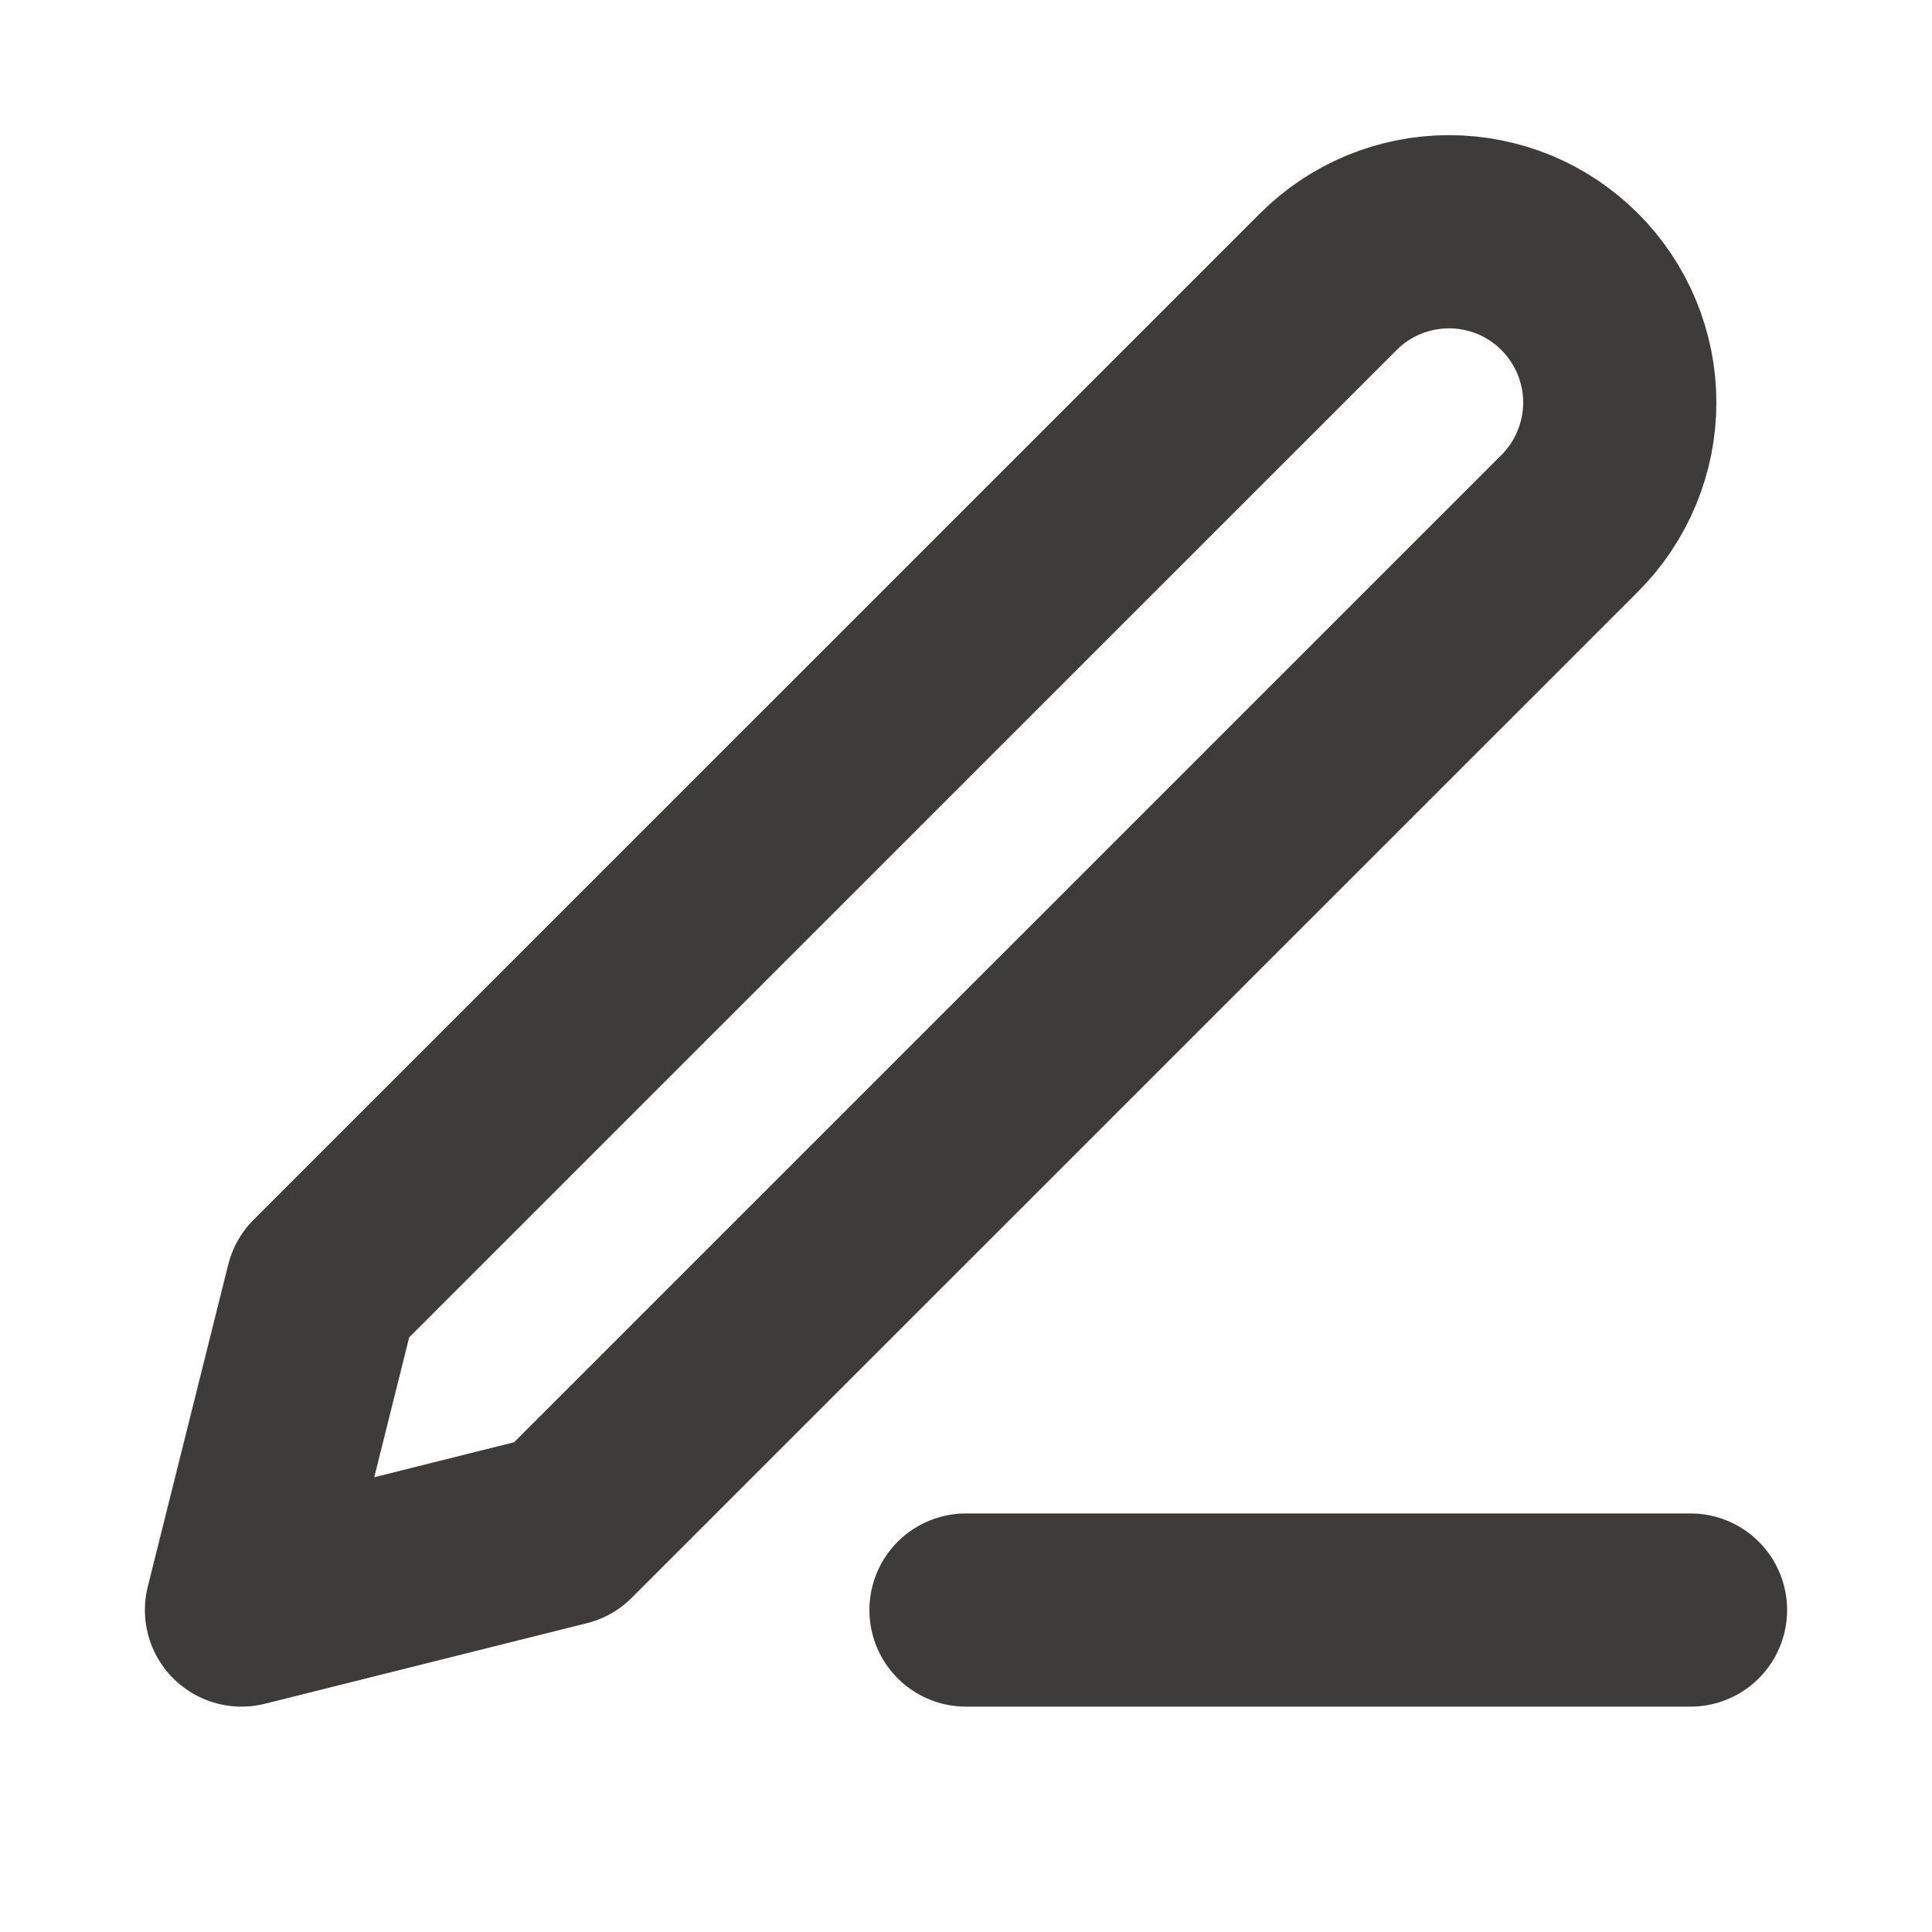
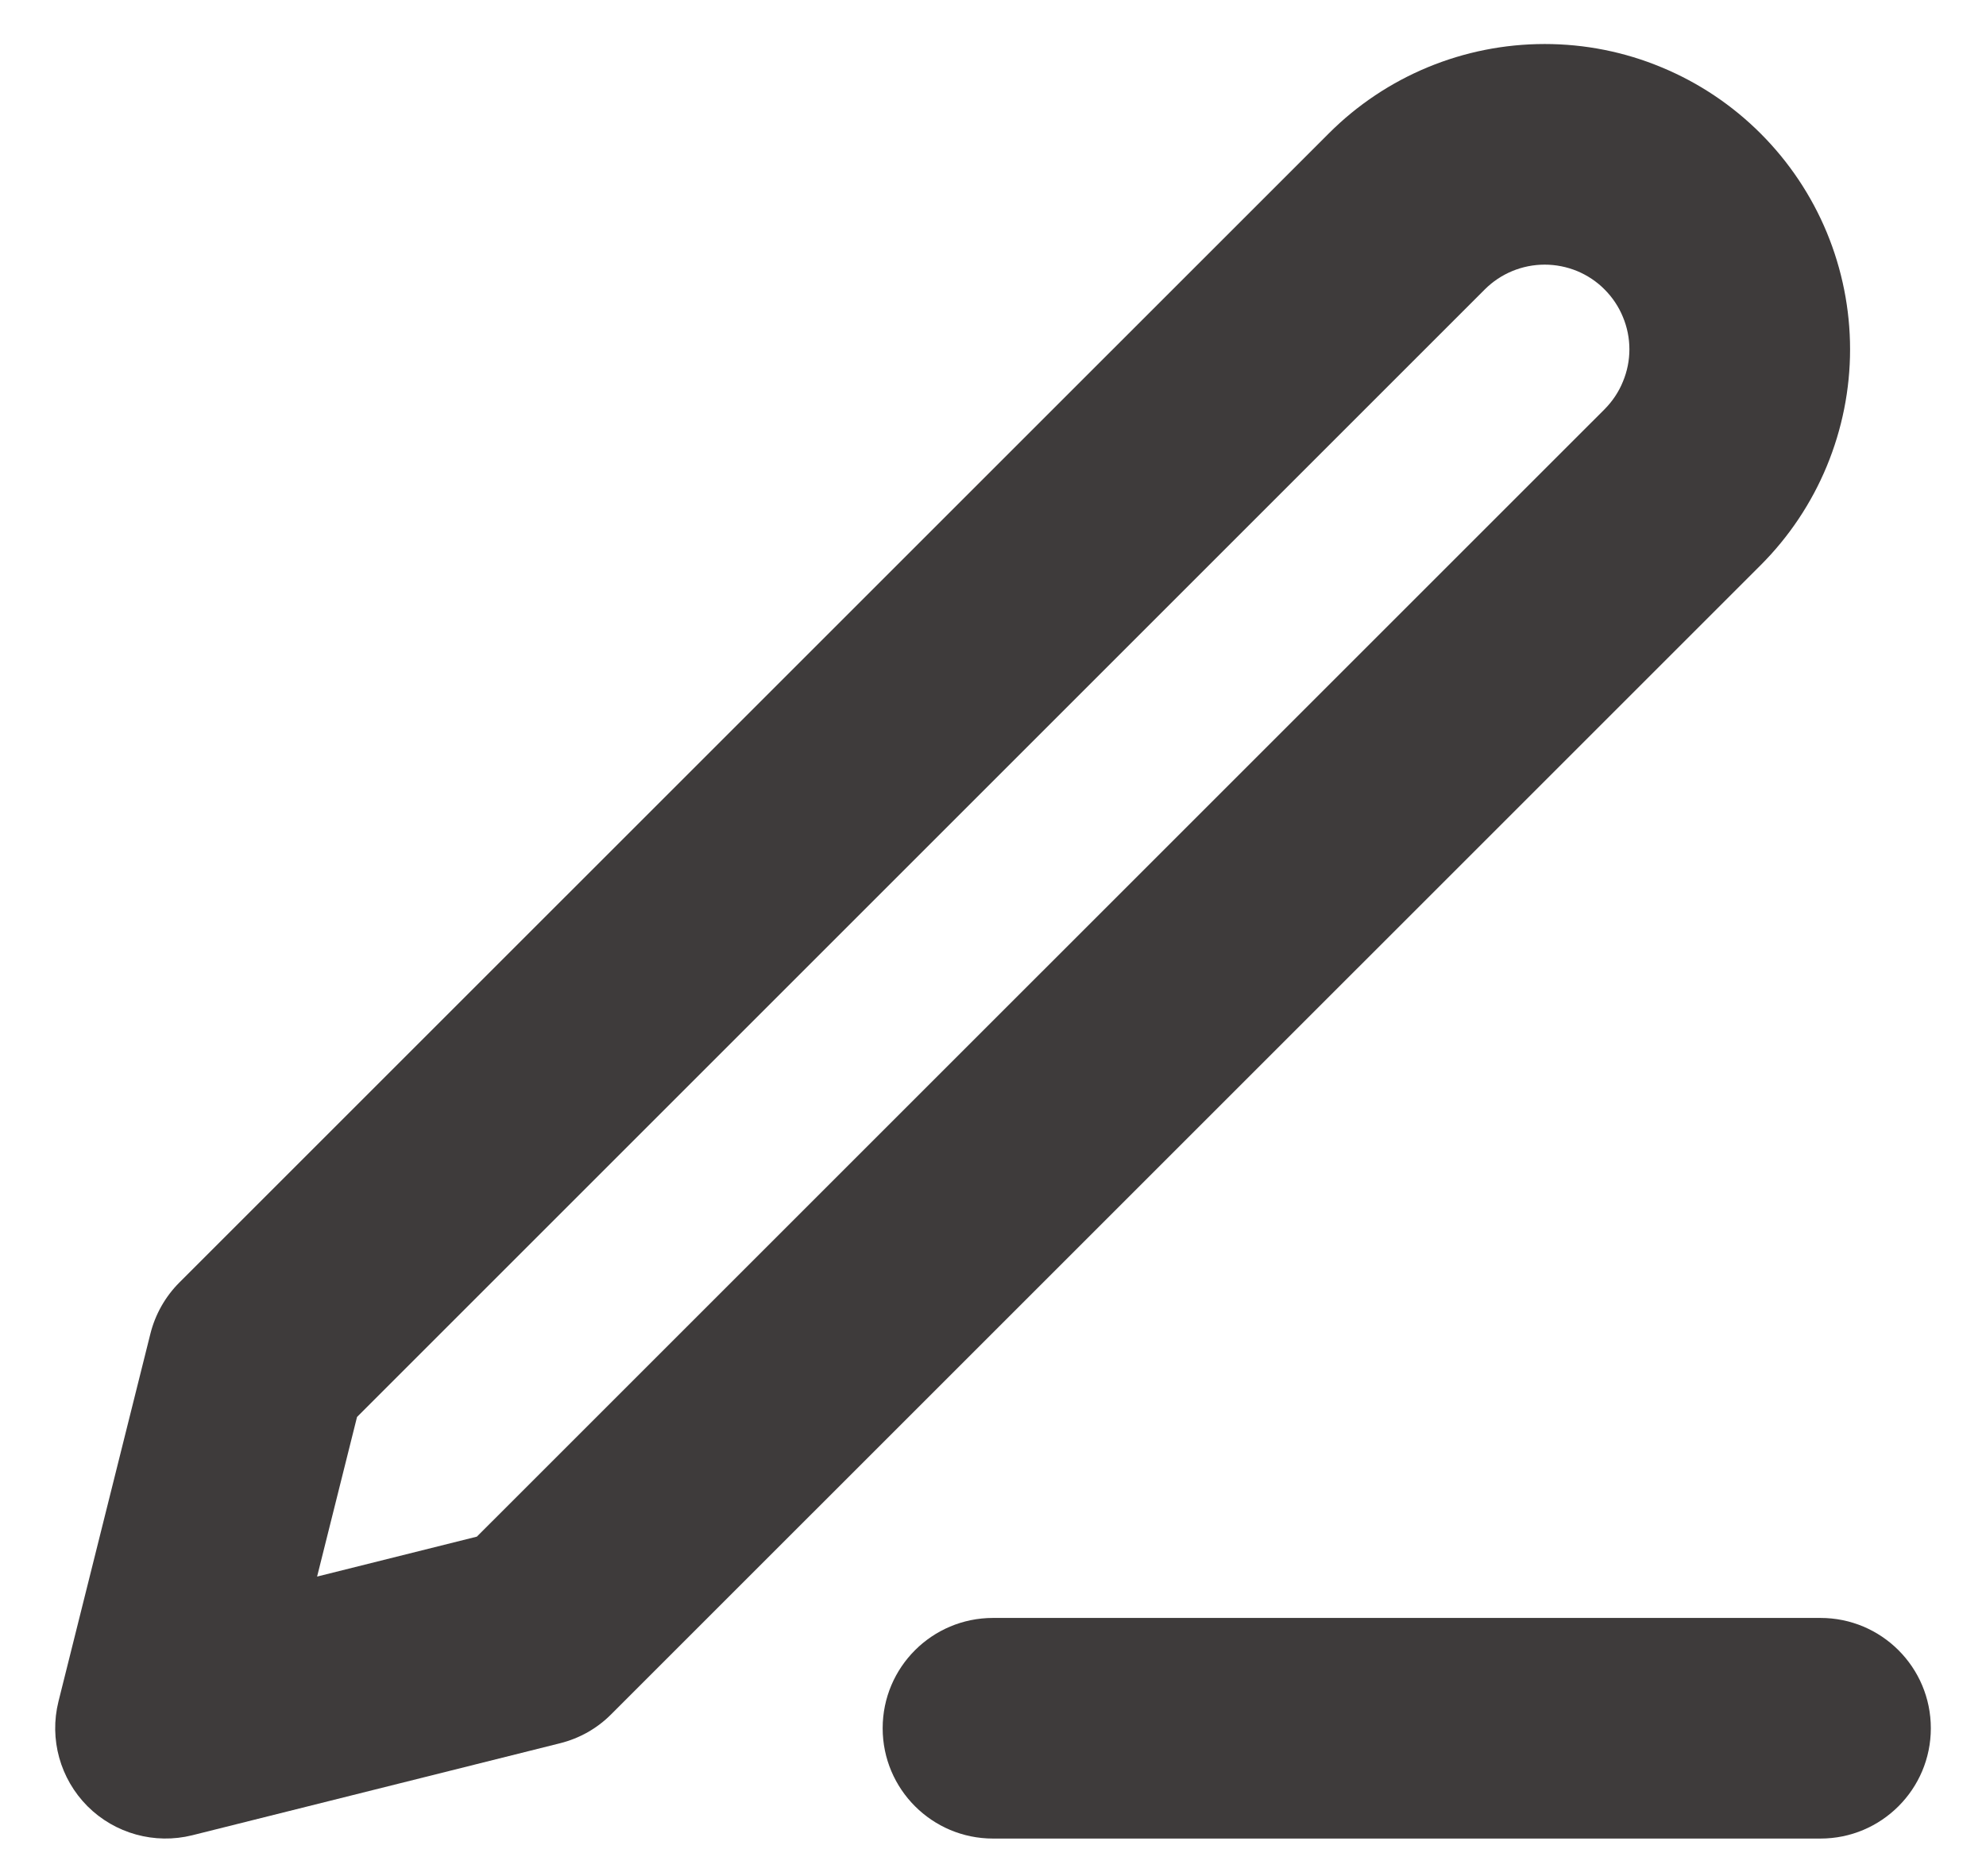
- <svg xmlns="http://www.w3.org/2000/svg" width="20" height="20" viewBox="0 0 20 20" fill="none">
-   <path d="M10 16.667H17.5" stroke="#3E3B3B" stroke-width="2" stroke-linecap="round" stroke-linejoin="round" />
-   <path d="M13.75 2.917C14.082 2.585 14.531 2.399 15 2.399C15.232 2.399 15.462 2.445 15.677 2.533C15.891 2.622 16.086 2.753 16.25 2.917C16.414 3.081 16.544 3.276 16.633 3.49C16.722 3.705 16.768 3.935 16.768 4.167C16.768 4.399 16.722 4.629 16.633 4.843C16.544 5.058 16.414 5.253 16.25 5.417L5.833 15.833L2.5 16.667L3.333 13.333L13.75 2.917Z" stroke="#3E3B3B" stroke-width="2" stroke-linecap="round" stroke-linejoin="round" />
+ <svg xmlns="http://www.w3.org/2000/svg" width="18" height="17" viewBox="0 0 18 17" fill="none">
+   <path fill-rule="evenodd" clip-rule="evenodd" d="M8 15.667C8 15.114 8.448 14.667 9 14.667H16.5C17.052 14.667 17.5 15.114 17.5 15.667C17.5 16.219 17.052 16.667 16.5 16.667H9C8.448 16.667 8 16.219 8 15.667Z" fill="#3E3B3B" />
+   <path fill-rule="evenodd" clip-rule="evenodd" d="M14 2.399C13.796 2.399 13.601 2.48 13.457 2.624L3.236 12.845L2.874 14.292L4.322 13.93L14.543 3.71C14.614 3.638 14.671 3.554 14.709 3.46C14.748 3.367 14.768 3.267 14.768 3.167C14.768 3.066 14.748 2.966 14.709 2.873C14.671 2.78 14.614 2.695 14.543 2.624C14.472 2.552 14.387 2.496 14.294 2.457C14.201 2.419 14.101 2.399 14 2.399ZM12.043 1.21C12.562 0.69 13.266 0.399 14 0.399C14.364 0.399 14.723 0.47 15.059 0.61C15.395 0.749 15.7 0.953 15.957 1.21C16.214 1.467 16.418 1.772 16.557 2.107C16.696 2.443 16.768 2.803 16.768 3.167C16.768 3.53 16.696 3.89 16.557 4.226C16.418 4.562 16.214 4.867 15.957 5.124L5.54 15.54C5.412 15.669 5.252 15.759 5.076 15.803L1.743 16.637C1.402 16.722 1.041 16.622 0.793 16.374C0.545 16.125 0.445 15.765 0.53 15.424L1.363 12.091C1.407 11.915 1.498 11.754 1.626 11.626L12.043 1.21Z" fill="#3E3B3B" />
</svg>
